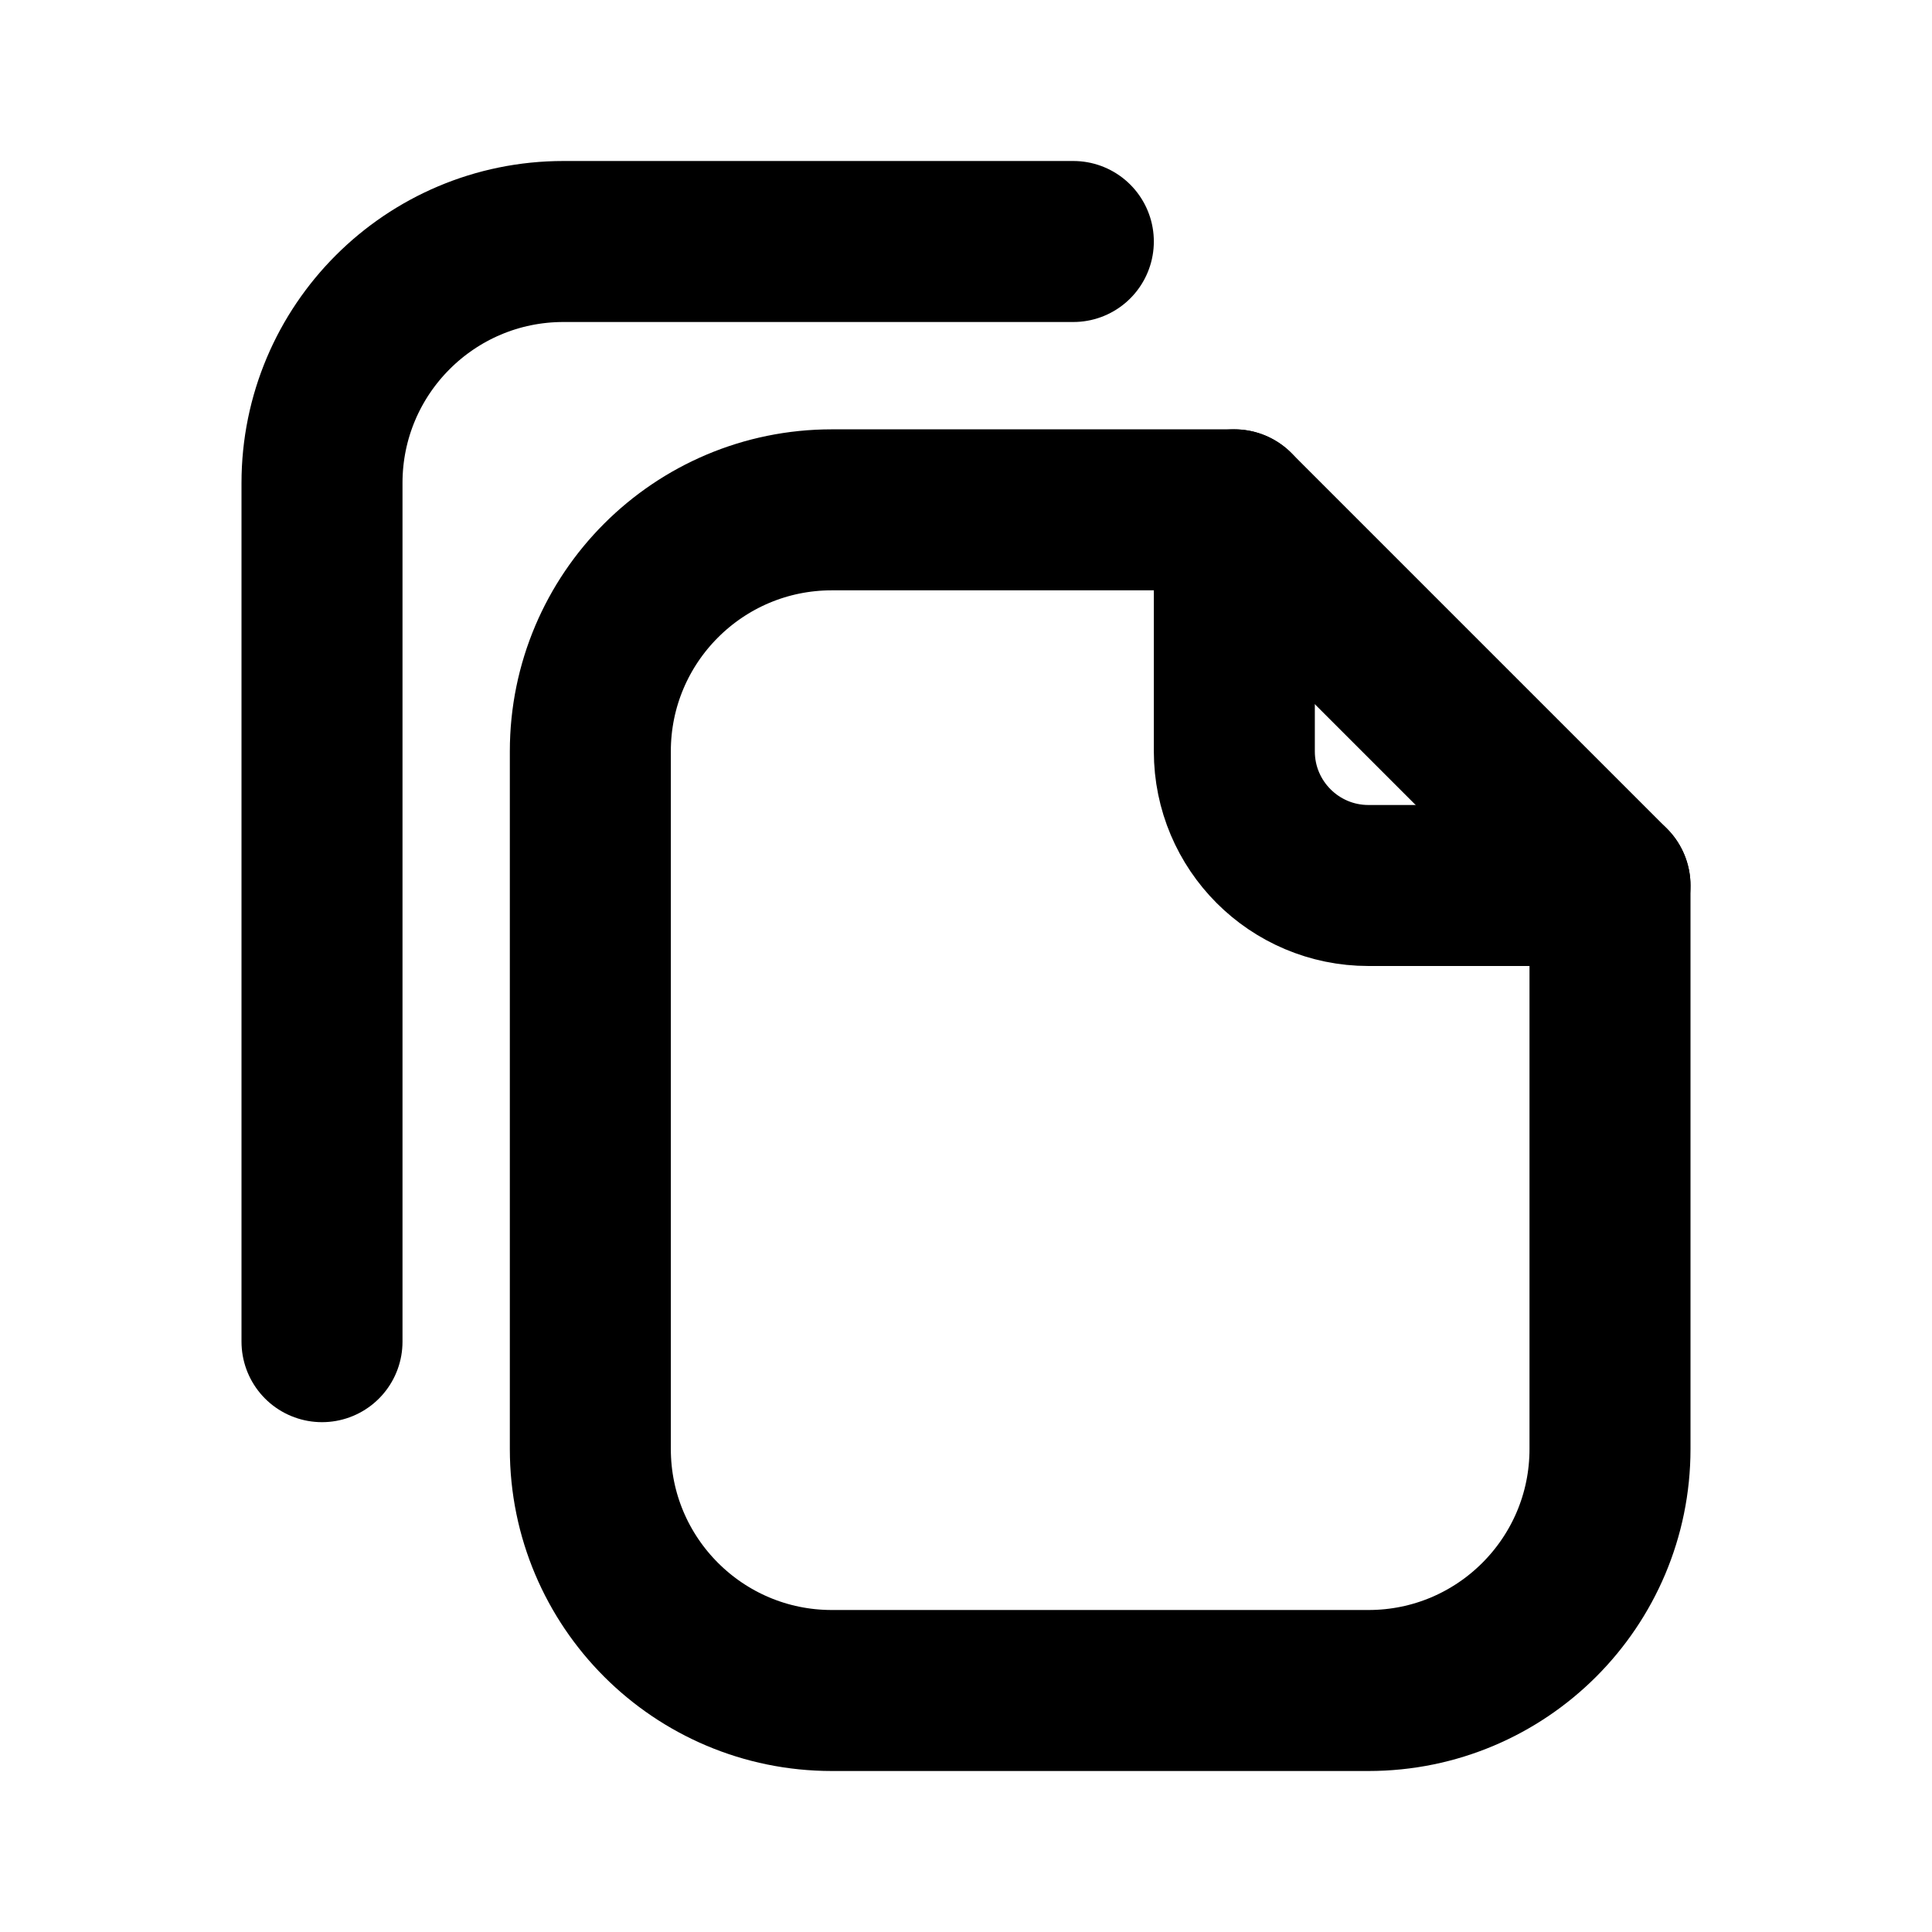
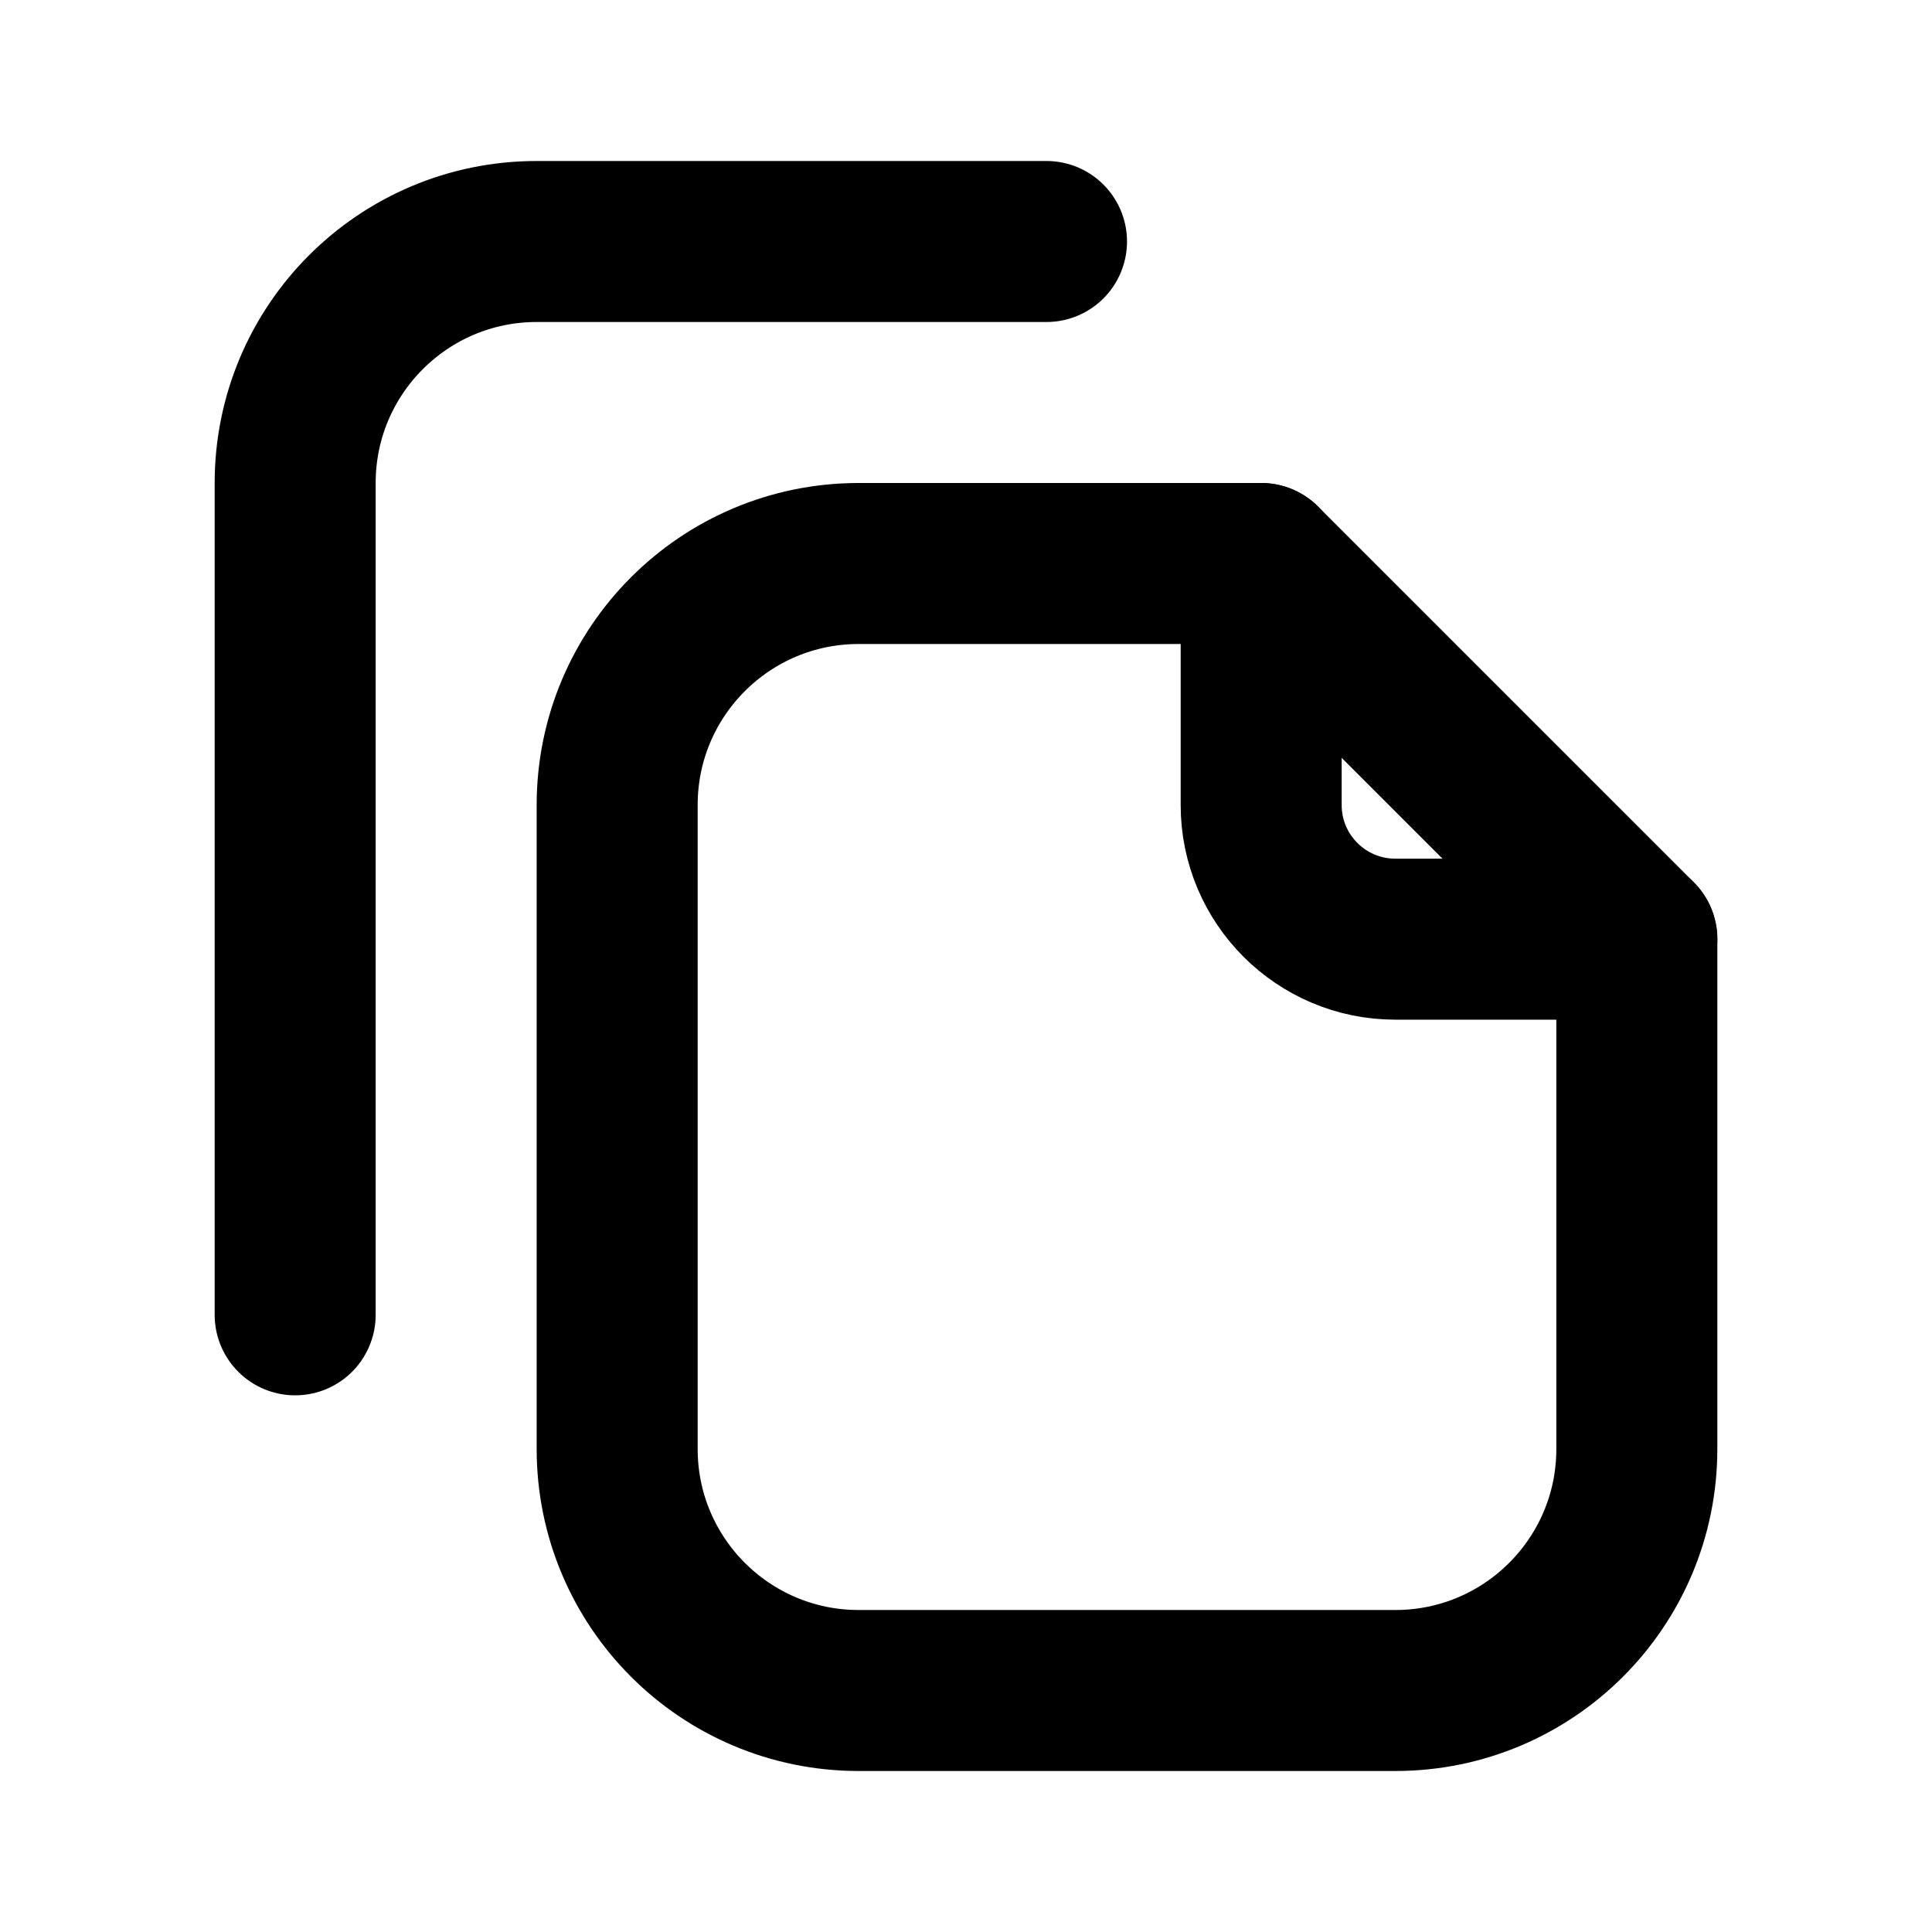
<svg xmlns="http://www.w3.org/2000/svg" viewBox="0 0 18 18" fill="none" stroke="currentColor" stroke-width="1.5" stroke-linecap="round" stroke-linejoin="round">
-   <path d="M11.5 4.75H7.75A2.25 2.25 0 0 0 5.5 7V13.5A2.25 2.25 0 0 0 7.75 15.75H12.75A2.25 2.25 0 0 0 15 13.5V8.25Z" />
-   <path d="M11.5 4.75V7A1.25 1.25 0 0 0 12.75 8.25H15" />
-   <path d="M3 12.5V4.5A2.25 2.25 0 0 1 5.25 2.25H10" />
+   <path d="M11.75 5.25H8A2.25 2.25 0 0 0 5.75 7.5V13.5A2.25 2.25 0 0 0 8 15.75H13A2.25 2.25 0 0 0 15.25 13.5V8.75Z" />
+   <path d="M11.75 5.25V7.5A1.25 1.25 0 0 0 13 8.75H15.25" />
+   <path d="M2.75 12.25V4.5A2.25 2.25 0 0 1 5 2.25H9.75" />
</svg>
